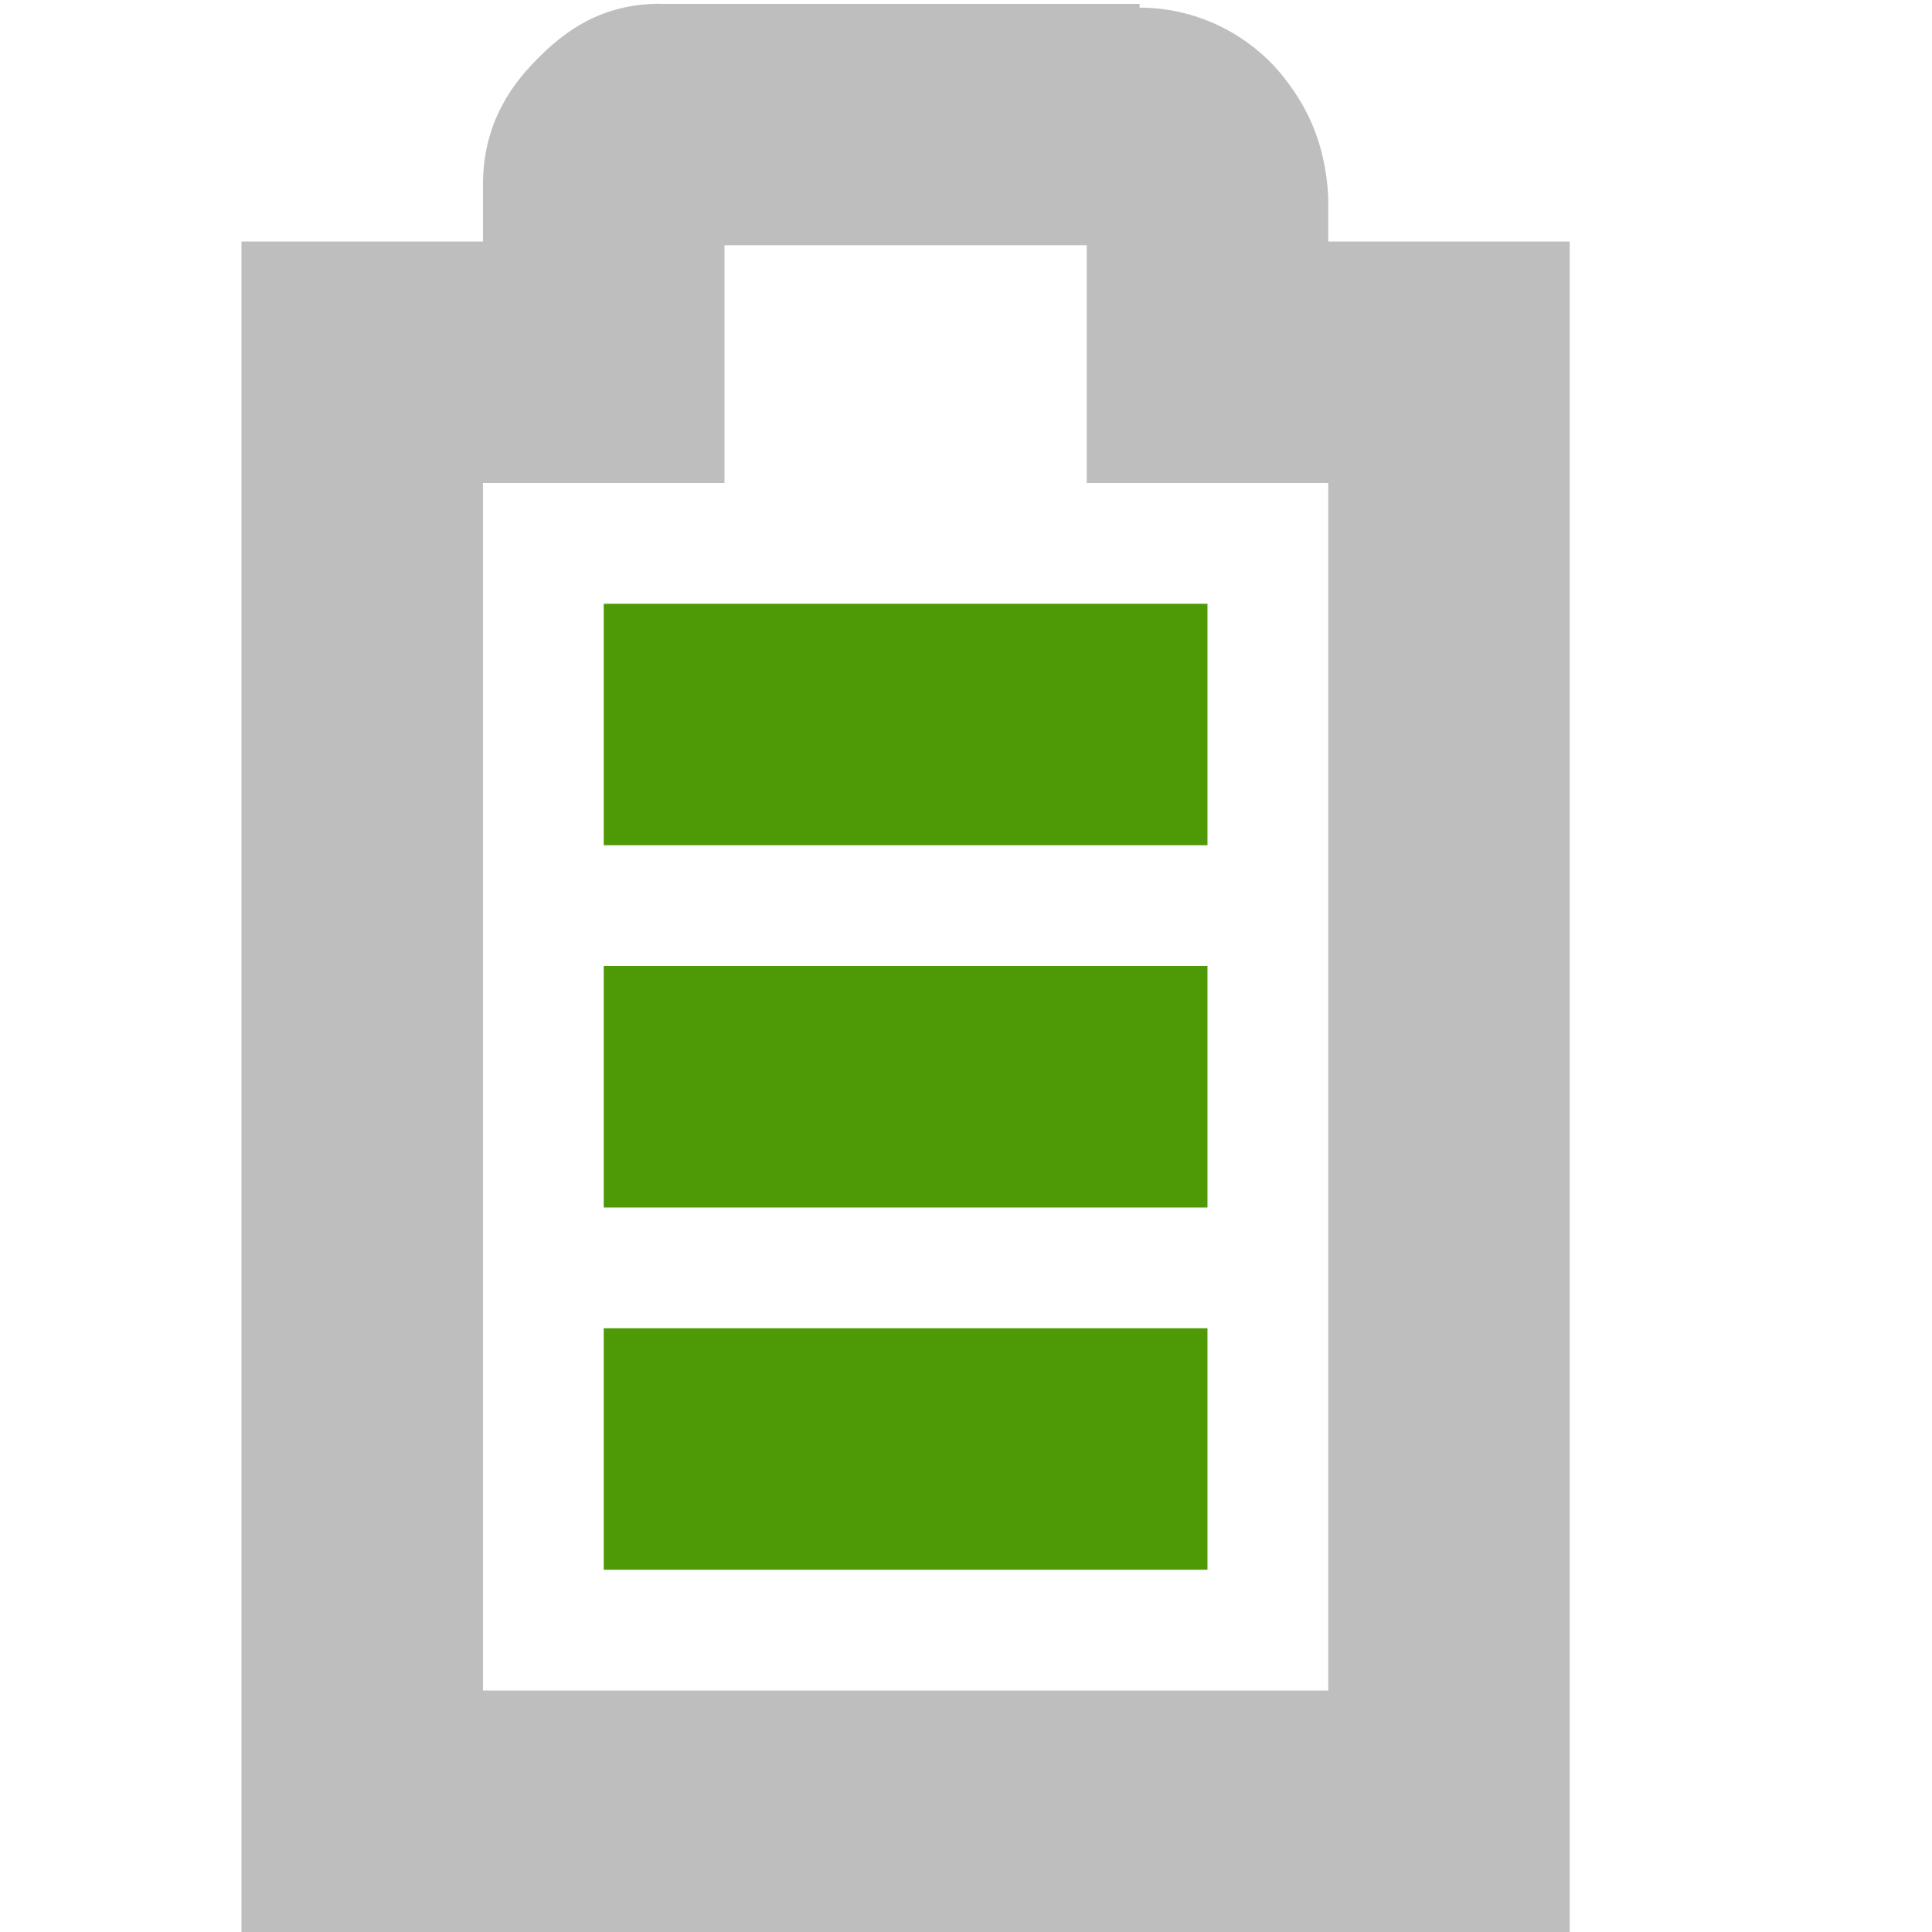
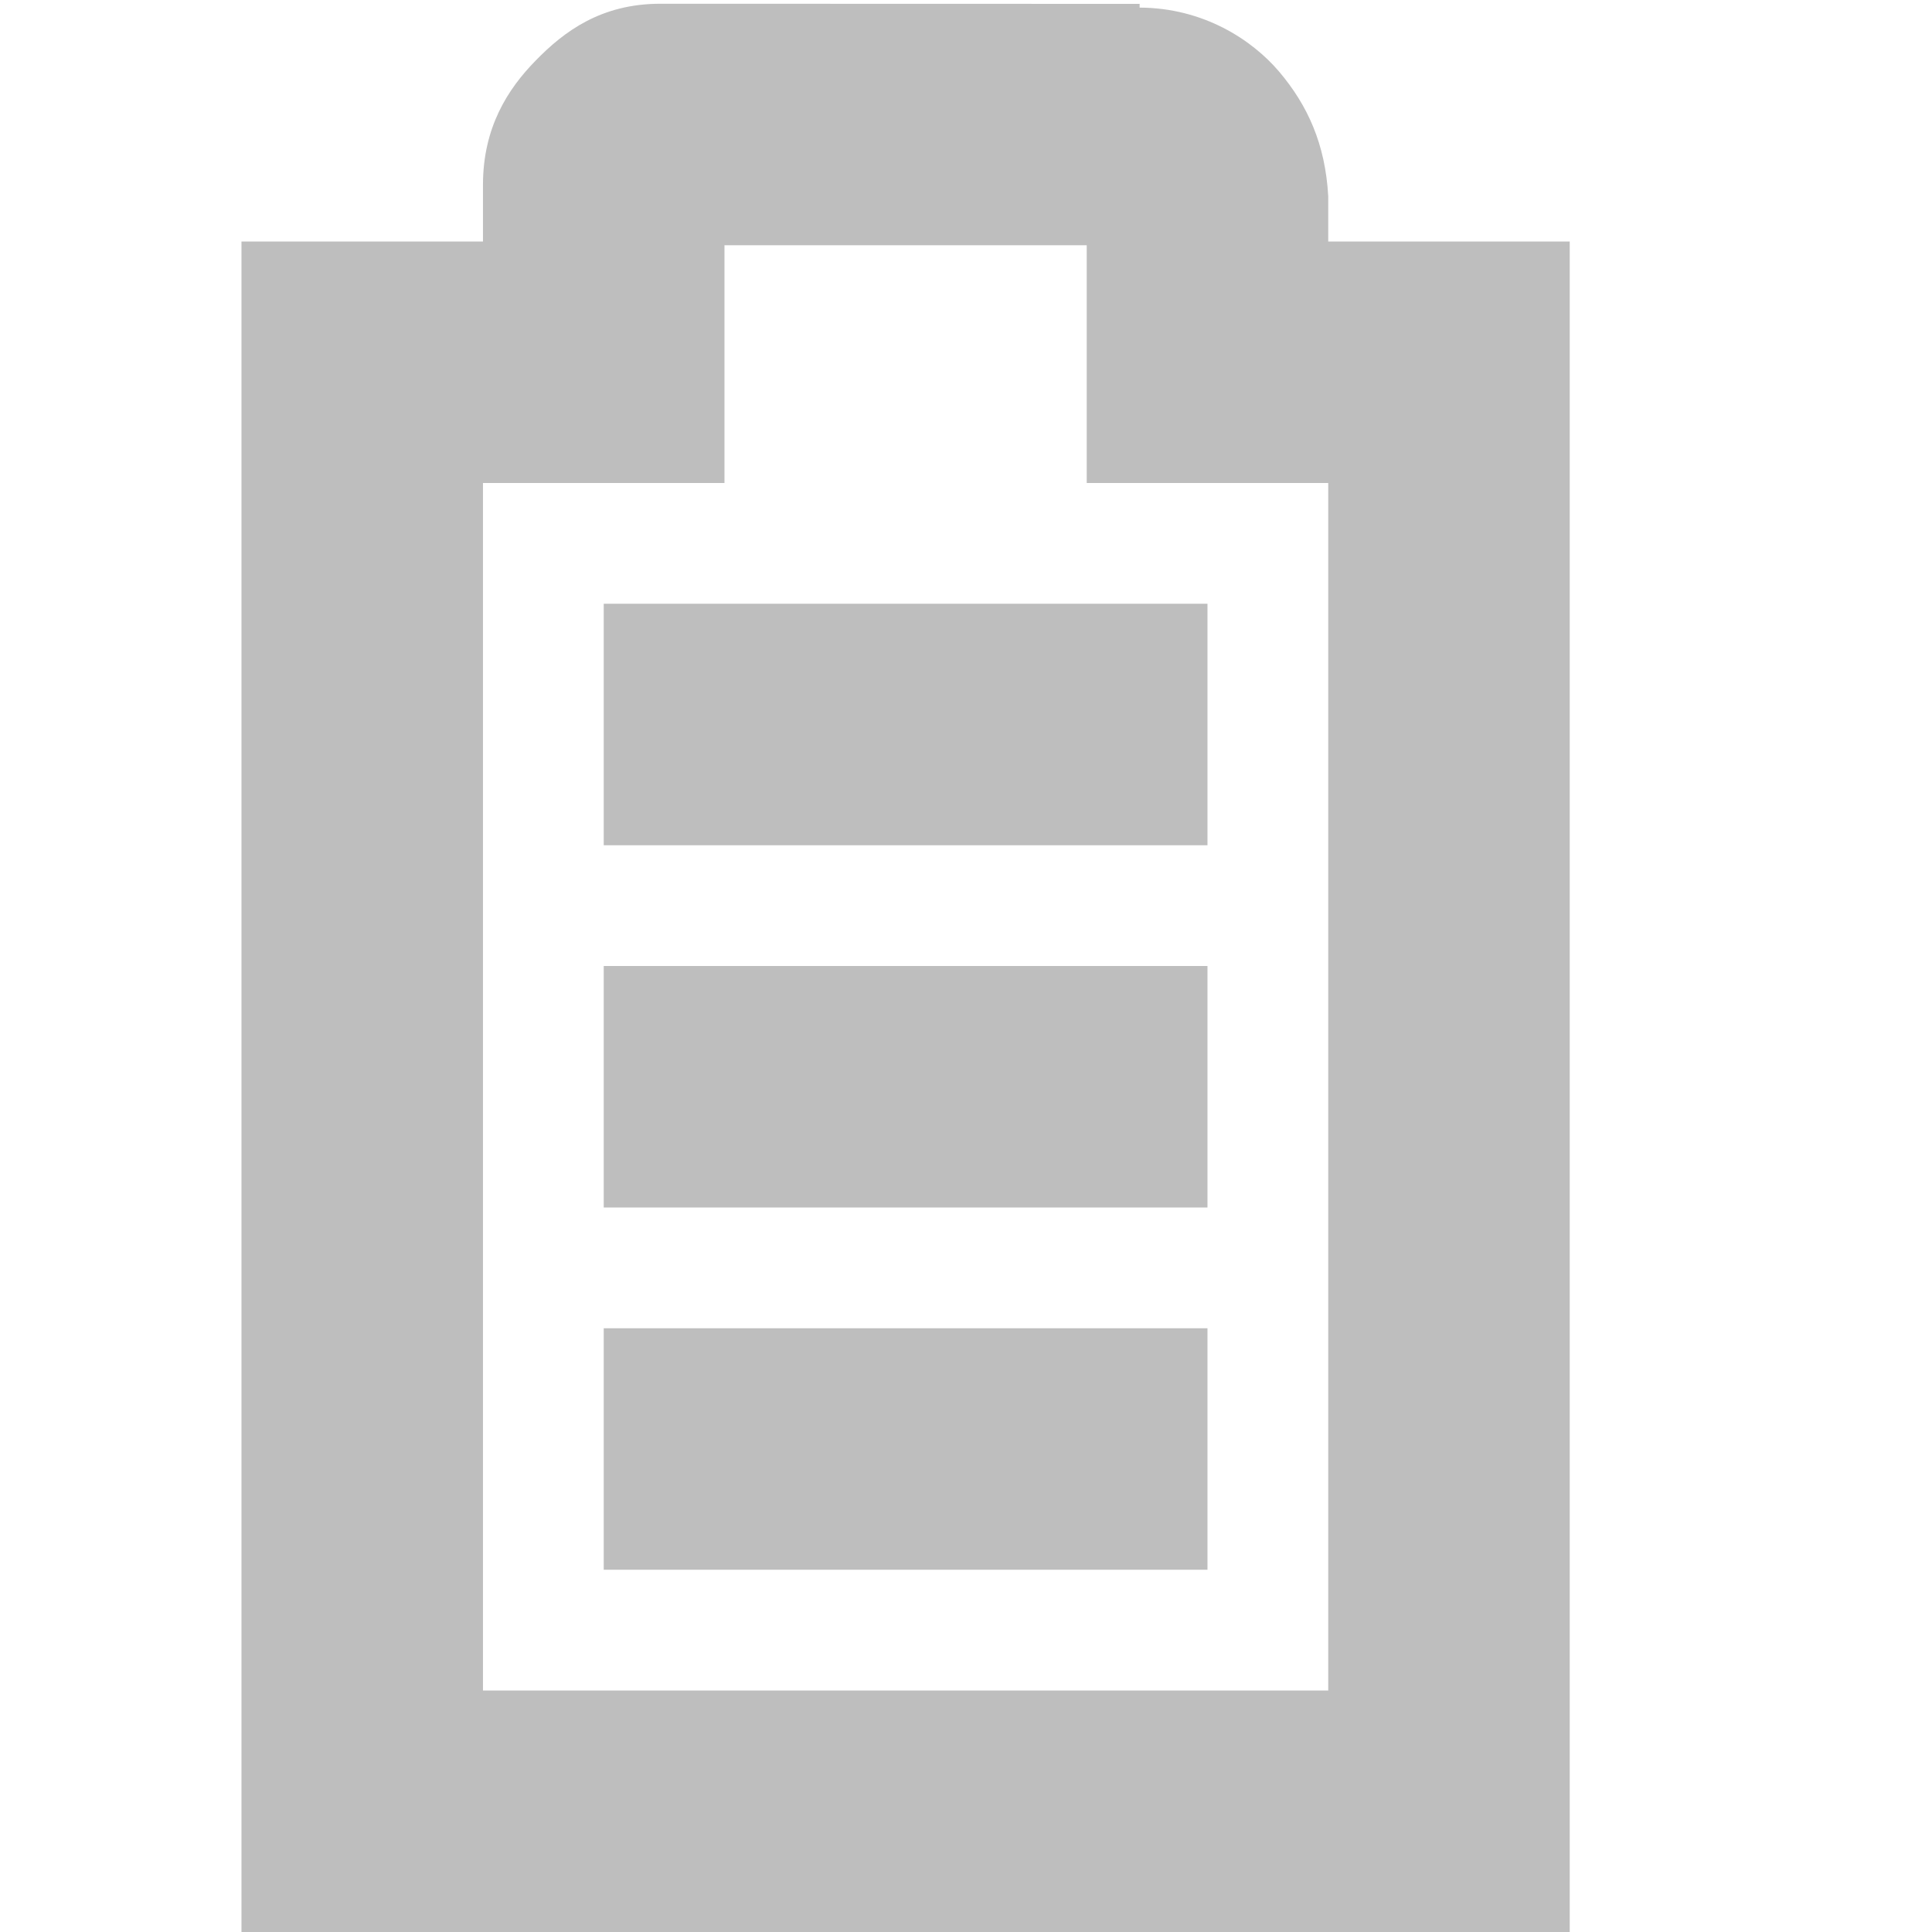
- <svg xmlns="http://www.w3.org/2000/svg" id="svg7384" version="1.1" height="16" width="16">
+ <svg xmlns="http://www.w3.org/2000/svg" height="16" id="svg7384" version="1.1" width="16">
  <defs id="defs7386" />
-   <g transform="translate(-41.0002,-217)" id="layer9" style="display:inline">
-     <rect transform="matrix(0,1,1,0,0,0)" class="success" x="222" y="46" id="rect2928" height="5" style="fill:#4e9a06;fill-opacity:1;stroke:none" width="2" />
-     <path d="m 46.469,217.031 c -0.49,0 -0.796,0.228 -1.031,0.469 C 45.202,217.74 45,218.059 45,218.531 L 45,219 l -1,0 -1,0 0,1 0,12 0,1 1,0 9,0 1,0 0,-1 0,-12 0,-1 -1,0 -1,0 0,-0.344 0,-0.031 c -0.024,-0.431 -0.17,-0.752 -0.406,-1.031 -0.224,-0.264 -0.627,-0.529 -1.156,-0.531 l 0,-0.031 -0.062,0 -3.906,0 z m 0.531,2 3,0 0,0.969 0,1 1,0 1,0 0,10 -7,0 0,-10 1,0 1,0 0,-1 0,-0.969 z" id="path2930" style="font-size:medium;font-style:normal;font-variant:normal;font-weight:normal;font-stretch:normal;text-indent:0;text-align:start;text-decoration:none;line-height:normal;letter-spacing:normal;word-spacing:normal;text-transform:none;direction:ltr;block-progression:tb;writing-mode:lr-tb;text-anchor:start;baseline-shift:baseline;color:#bebebe;fill:#bebebe;fill-opacity:1;stroke:none;stroke-width:2;marker:none;visibility:visible;display:inline;overflow:visible;enable-background:accumulate;font-family:Sans;-inkscape-font-specification:Sans" />
-     <rect transform="matrix(0,1,1,0,0,0)" x="225" class="success" y="46" id="rect4227" height="5" width="2" style="fill:#4e9a06;fill-opacity:1;stroke:none" />
-     <rect transform="matrix(0,1,1,0,0,0)" class="success" x="228" y="46" id="rect4229" height="5" style="fill:#4e9a06;fill-opacity:1;stroke:none" width="2" />
+   <g id="layer9" style="display:inline" transform="translate(-41.0002,-217)">
+     <rect height="5" id="rect2928" style="color:#000000;fill:#bebebe;fill-opacity:1;fill-rule:nonzero;stroke:none;marker:none;visibility:visible;display:inline;overflow:visible;enable-background:accumulate" transform="matrix(0,1,1,0,0,0)" width="2" x="222" y="46" />
+     <path d="m 46.469,217.031 c -0.49,0 -0.796,0.228 -1.031,0.469 C 45.202,217.74 45,218.059 45,218.531 L 45,219 l -1,0 -1,0 0,1 0,12 0,1 1,0 9,0 1,0 0,-1 0,-12 0,-1 -1,0 -1,0 0,-0.344 0,-0.031 c -0.024,-0.431 -0.17,-0.752 -0.406,-1.031 -0.224,-0.264 -0.627,-0.529 -1.156,-0.531 l 0,-0.031 -0.062,0 L 46.469,217.031 z m 0.531,2 3,0 0,0.969 0,1 1,0 1,0 0,10 -7,0 0,-10 1,0 1,0 0,-1 L 47,219.031 Z" id="path2930" style="font-size:xx-small;font-style:normal;font-variant:normal;font-weight:normal;font-stretch:normal;text-indent:0;text-align:start;text-decoration:none;line-height:normal;letter-spacing:normal;word-spacing:normal;text-transform:none;direction:ltr;block-progression:tb;writing-mode:lr-tb;text-anchor:start;baseline-shift:baseline;color:#bebebe;color-interpolation:sRGB;color-interpolation-filters:linearRGB;fill:#bebebe;fill-opacity:1;stroke:none;stroke-width:2;marker:none;visibility:visible;display:inline;overflow:visible;enable-background:accumulate;clip-rule:nonzero;font-family:sans-serif;-inkscape-font-specification:sans-serif" />
+     <rect height="5" id="rect4227" style="color:#000000;fill:#bebebe;fill-opacity:1;fill-rule:nonzero;stroke:none;marker:none;visibility:visible;display:inline;overflow:visible;enable-background:accumulate" transform="matrix(0,1,1,0,0,0)" width="2" x="225" y="46" />
+     <rect height="5" id="rect4229" style="color:#000000;fill:#bebebe;fill-opacity:1;fill-rule:nonzero;stroke:none;marker:none;visibility:visible;display:inline;overflow:visible;enable-background:accumulate" transform="matrix(0,1,1,0,0,0)" width="2" x="228" y="46" />
  </g>
-   <g transform="translate(-41.0002,-217)" id="layer10" />
-   <g transform="translate(-41.0002,-217)" id="layer11" />
-   <g transform="translate(-41.0002,-217)" id="layer12" />
-   <g transform="translate(-41.0002,-217)" id="layer13" />
-   <g transform="translate(-41.0002,-217)" id="layer14" />
-   <g transform="translate(-41.0002,-217)" id="layer15" style="display:inline" />
-   <g transform="translate(-41.0002,-217)" id="g4953" style="display:inline" />
+   <g id="layer10" transform="translate(-41.0002,-217)" />
+   <g id="layer11" transform="translate(-41.0002,-217)" />
+   <g id="layer13" transform="translate(-41.0002,-217)" />
+   <g id="layer14" transform="translate(-41.0002,-217)" />
+   <g id="layer15" style="display:inline" transform="translate(-41.0002,-217)" />
+   <g id="g71291" style="display:inline" transform="translate(-41.0002,-217)" />
+   <g id="g4953" style="display:inline" transform="translate(-41.0002,-217)" />
+   <g id="layer12" style="display:inline" transform="translate(-41.0002,-217)" />
</svg>
